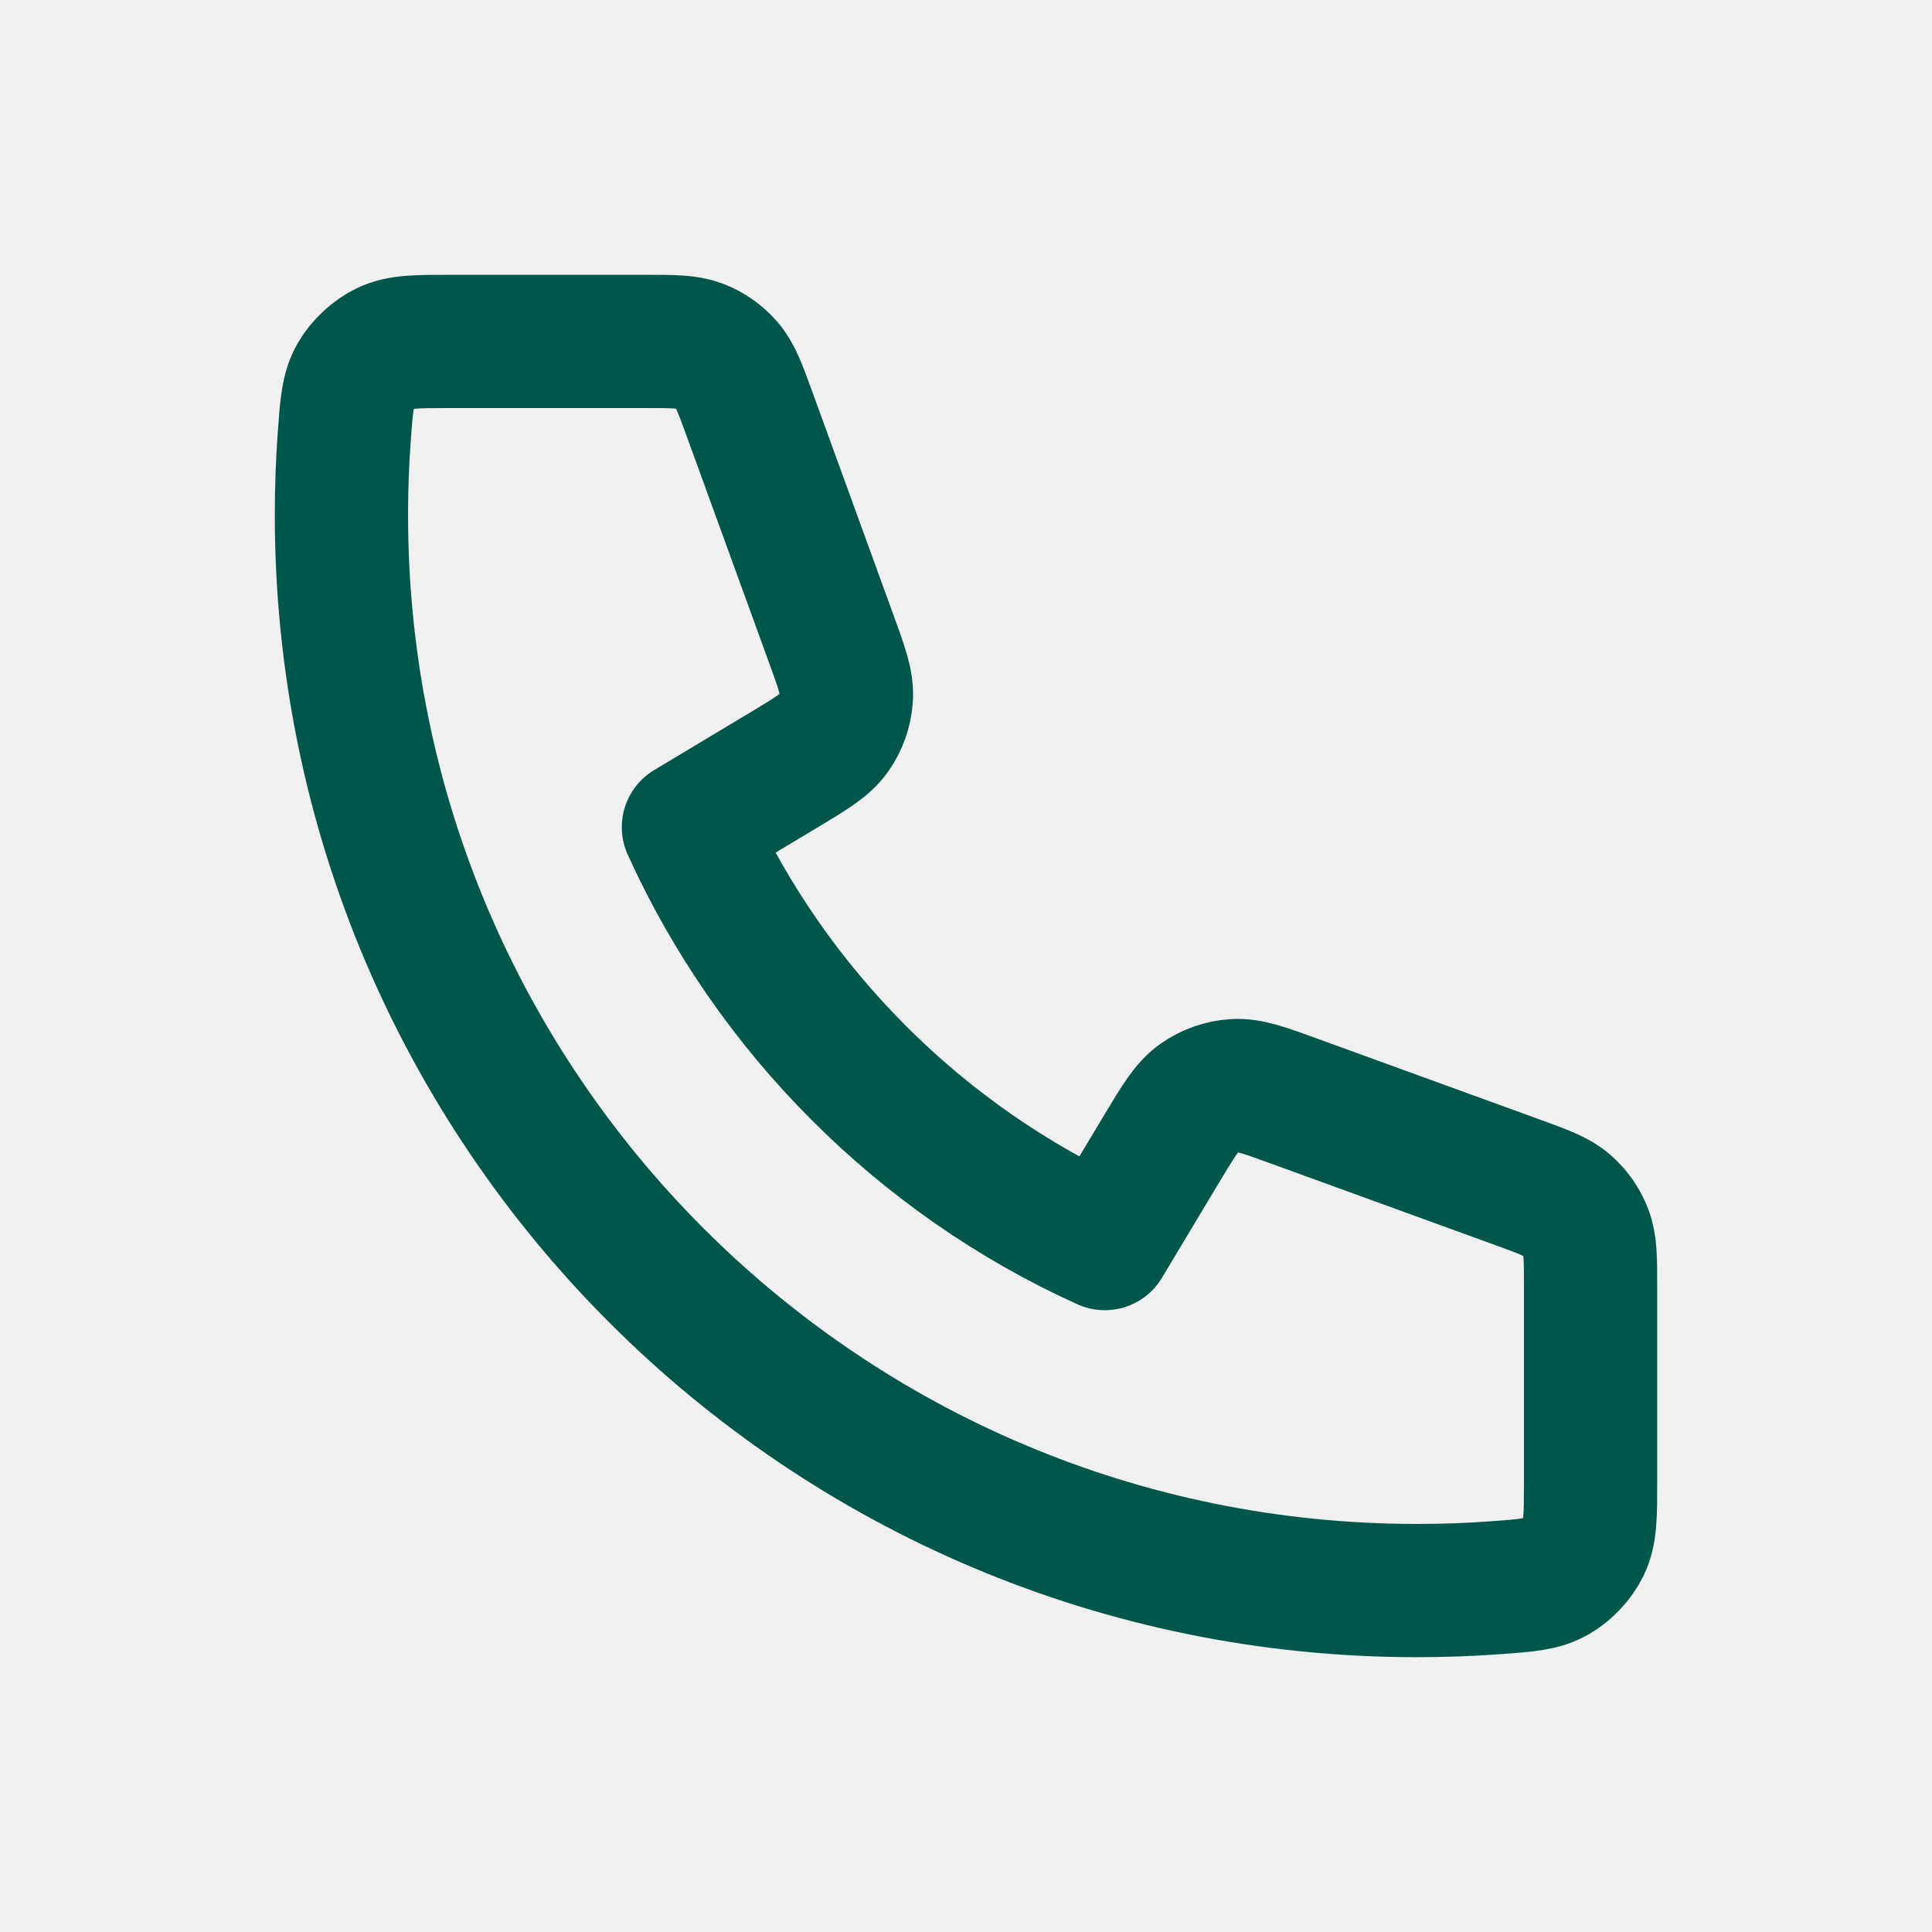
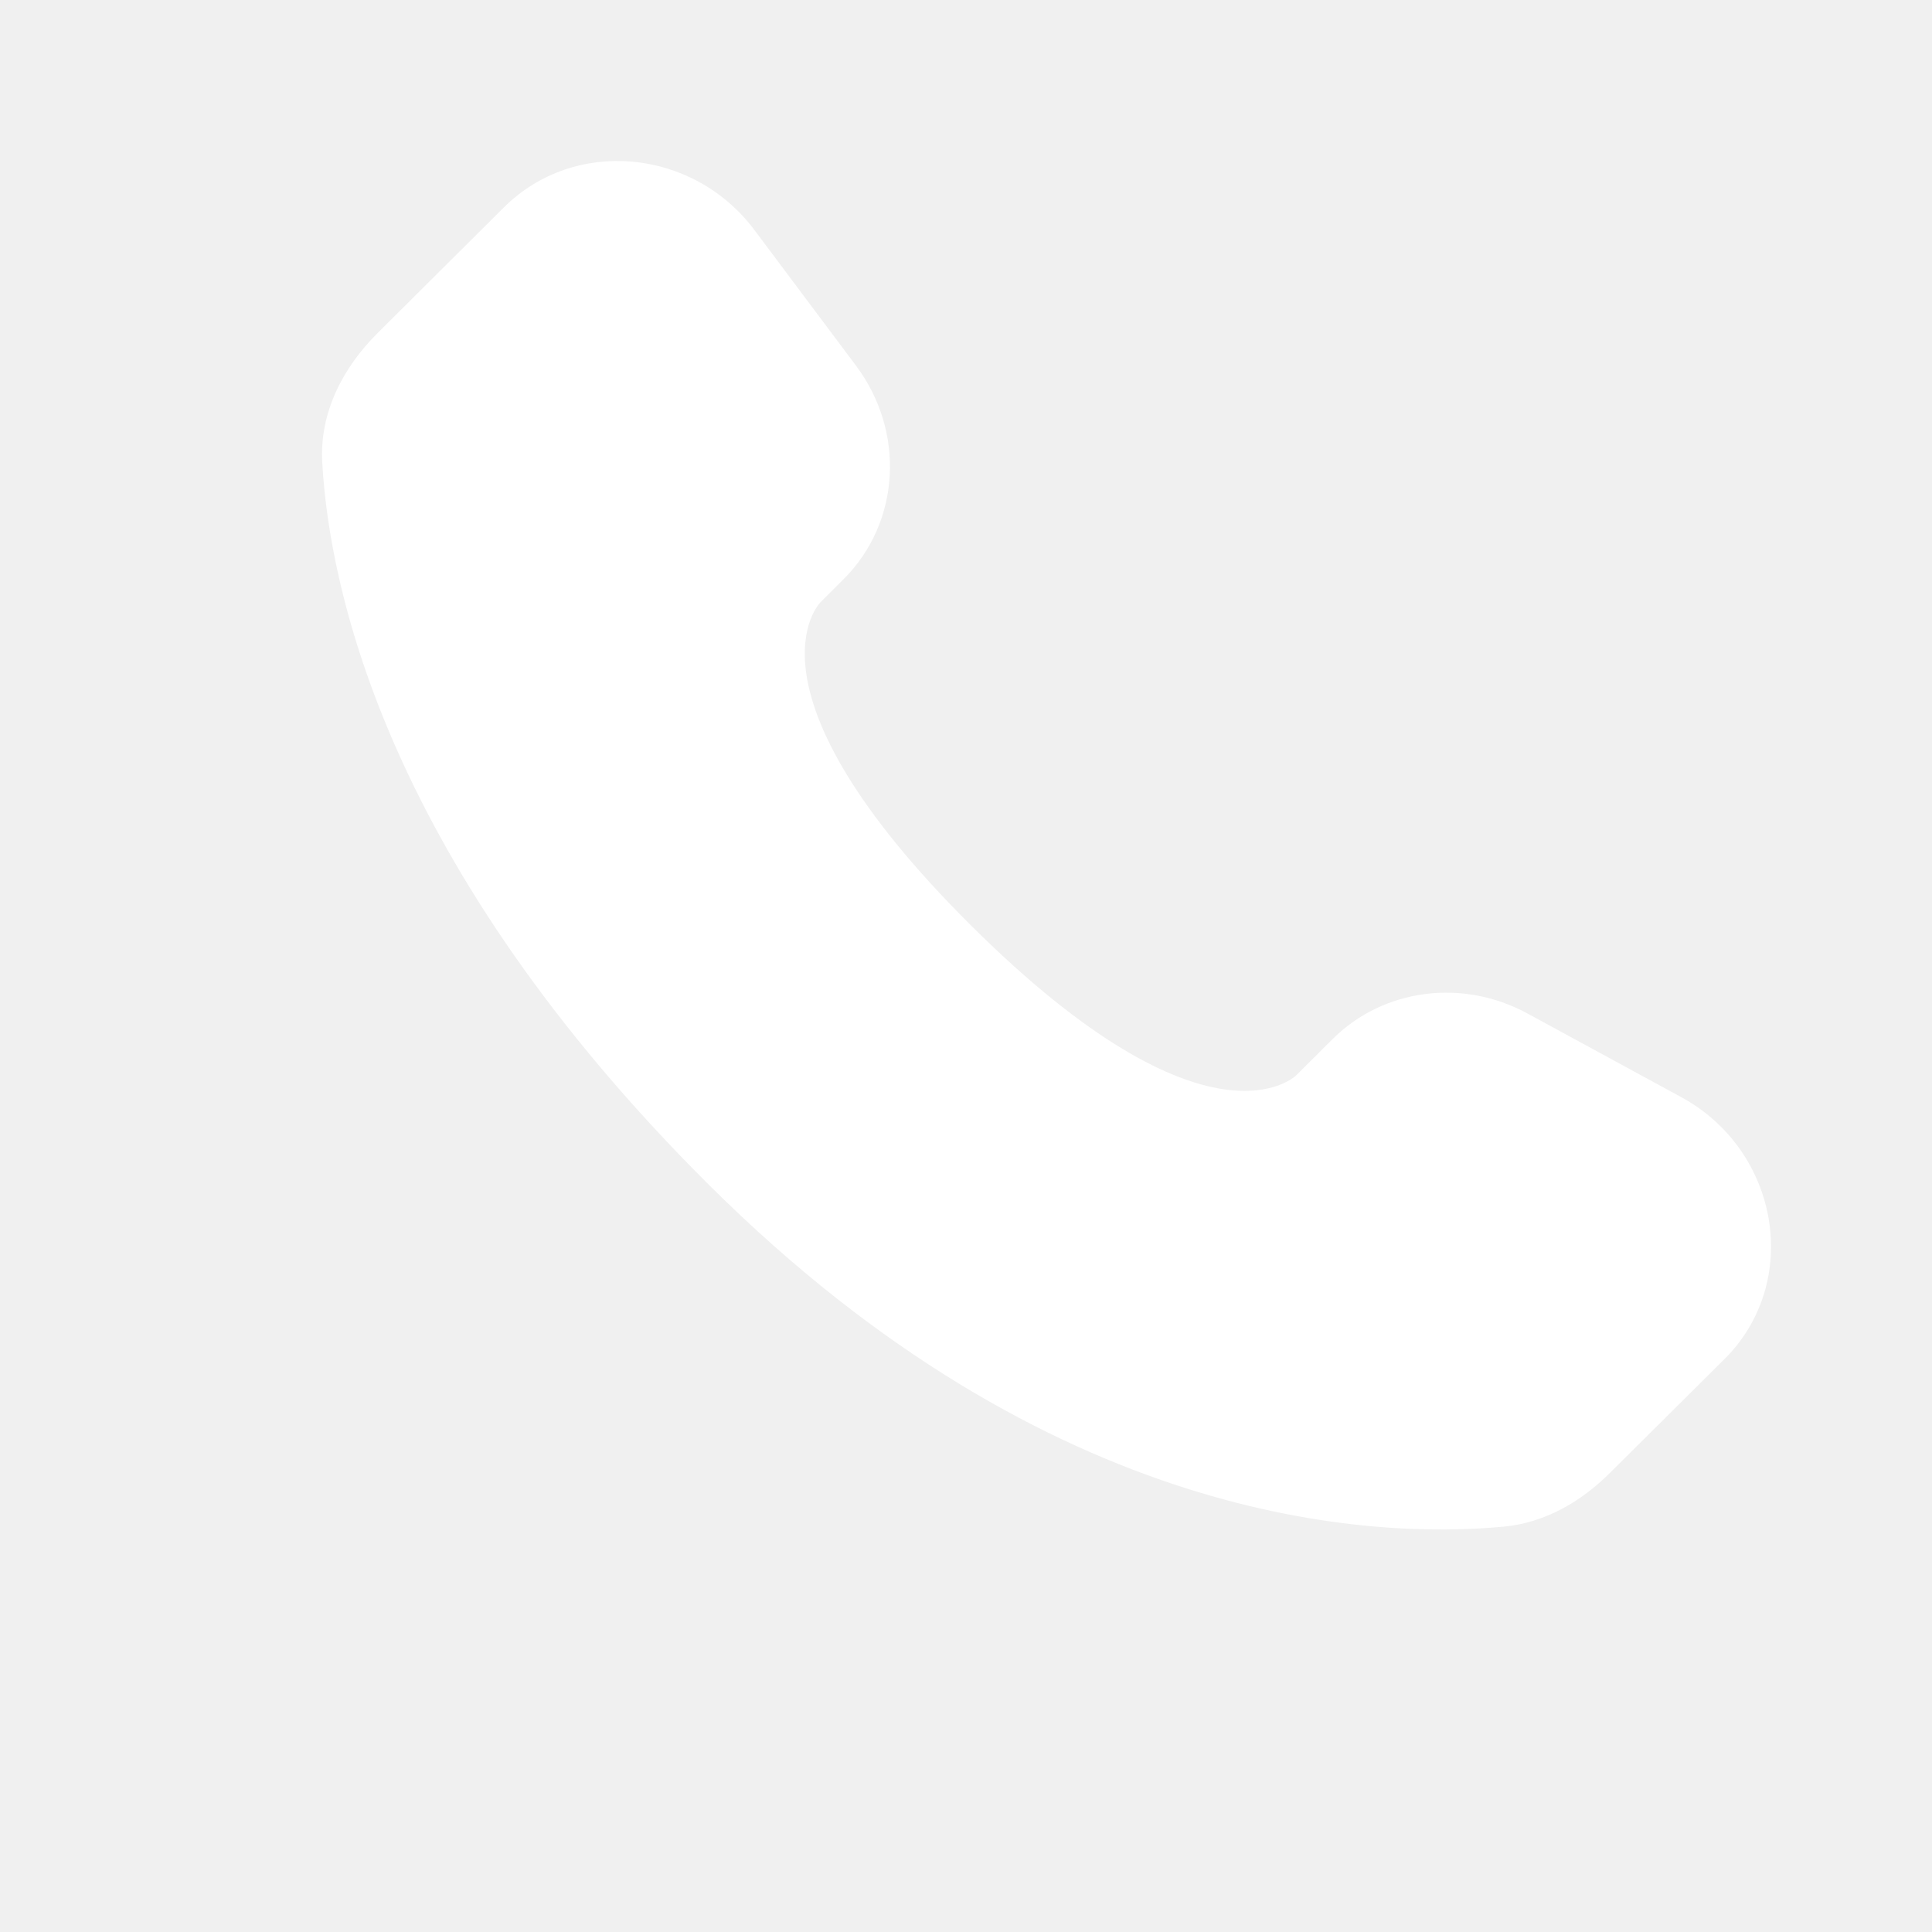
- <svg xmlns="http://www.w3.org/2000/svg" width="800px" height="800px" viewBox="-1.92 -1.92 27.84 27.84" fill="none">
+ <svg xmlns="http://www.w3.org/2000/svg" width="800px" height="800px" viewBox="0 0 24 24" fill="none">
  <g id="SVGRepo_bgCarrier" stroke-width="0" />
  <g id="SVGRepo_tracerCarrier" stroke-linecap="round" stroke-linejoin="round" />
  <g id="SVGRepo_iconCarrier">
-     <path d="M3 5.5C3 14.06 9.94 21 18.5 21C18.886 21 19.269 20.986 19.648 20.958C20.083 20.926 20.301 20.91 20.499 20.796C20.663 20.702 20.819 20.535 20.901 20.364C21 20.158 21 19.918 21 19.438V16.621C21 16.217 21 16.015 20.933 15.842C20.875 15.689 20.779 15.553 20.656 15.446C20.516 15.324 20.326 15.255 19.947 15.117L16.74 13.951C16.299 13.79 16.078 13.71 15.868 13.724C15.684 13.736 15.506 13.799 15.355 13.906C15.184 14.027 15.063 14.229 14.821 14.631L14 16C11.35 14.8 9.202 12.649 8 10L9.369 9.179C9.771 8.937 9.973 8.816 10.094 8.645C10.201 8.494 10.264 8.316 10.276 8.132C10.29 7.922 10.21 7.702 10.049 7.26L8.883 4.053C8.745 3.674 8.676 3.484 8.554 3.344C8.447 3.22 8.311 3.125 8.158 3.066C7.985 3 7.783 3 7.379 3H4.562C4.082 3 3.842 3 3.636 3.099C3.466 3.181 3.298 3.337 3.204 3.501C3.09 3.699 3.074 3.917 3.042 4.352C3.014 4.731 3 5.114 3 5.5Z" stroke="#01564b" stroke-width="1.92" stroke-linecap="round" stroke-linejoin="round" />
+     <path d="M16.556 12.906L16.101 13.359C16.101 13.359 15.018 14.435 12.063 11.497C9.108 8.559 10.191 7.483 10.191 7.483L10.477 7.197C11.184 6.495 11.251 5.367 10.634 4.543L9.373 2.859C8.61 1.84 7.136 1.705 6.261 2.575L4.692 4.136C4.258 4.567 3.968 5.126 4.003 5.746C4.093 7.332 4.811 10.745 8.815 14.727C13.062 18.949 17.047 19.117 18.676 18.965C19.192 18.917 19.64 18.655 20.001 18.295L21.422 16.883C22.381 15.93 22.11 14.295 20.883 13.628L18.973 12.589C18.167 12.152 17.186 12.28 16.556 12.906Z" fill="#fff" />
  </g>
</svg>
